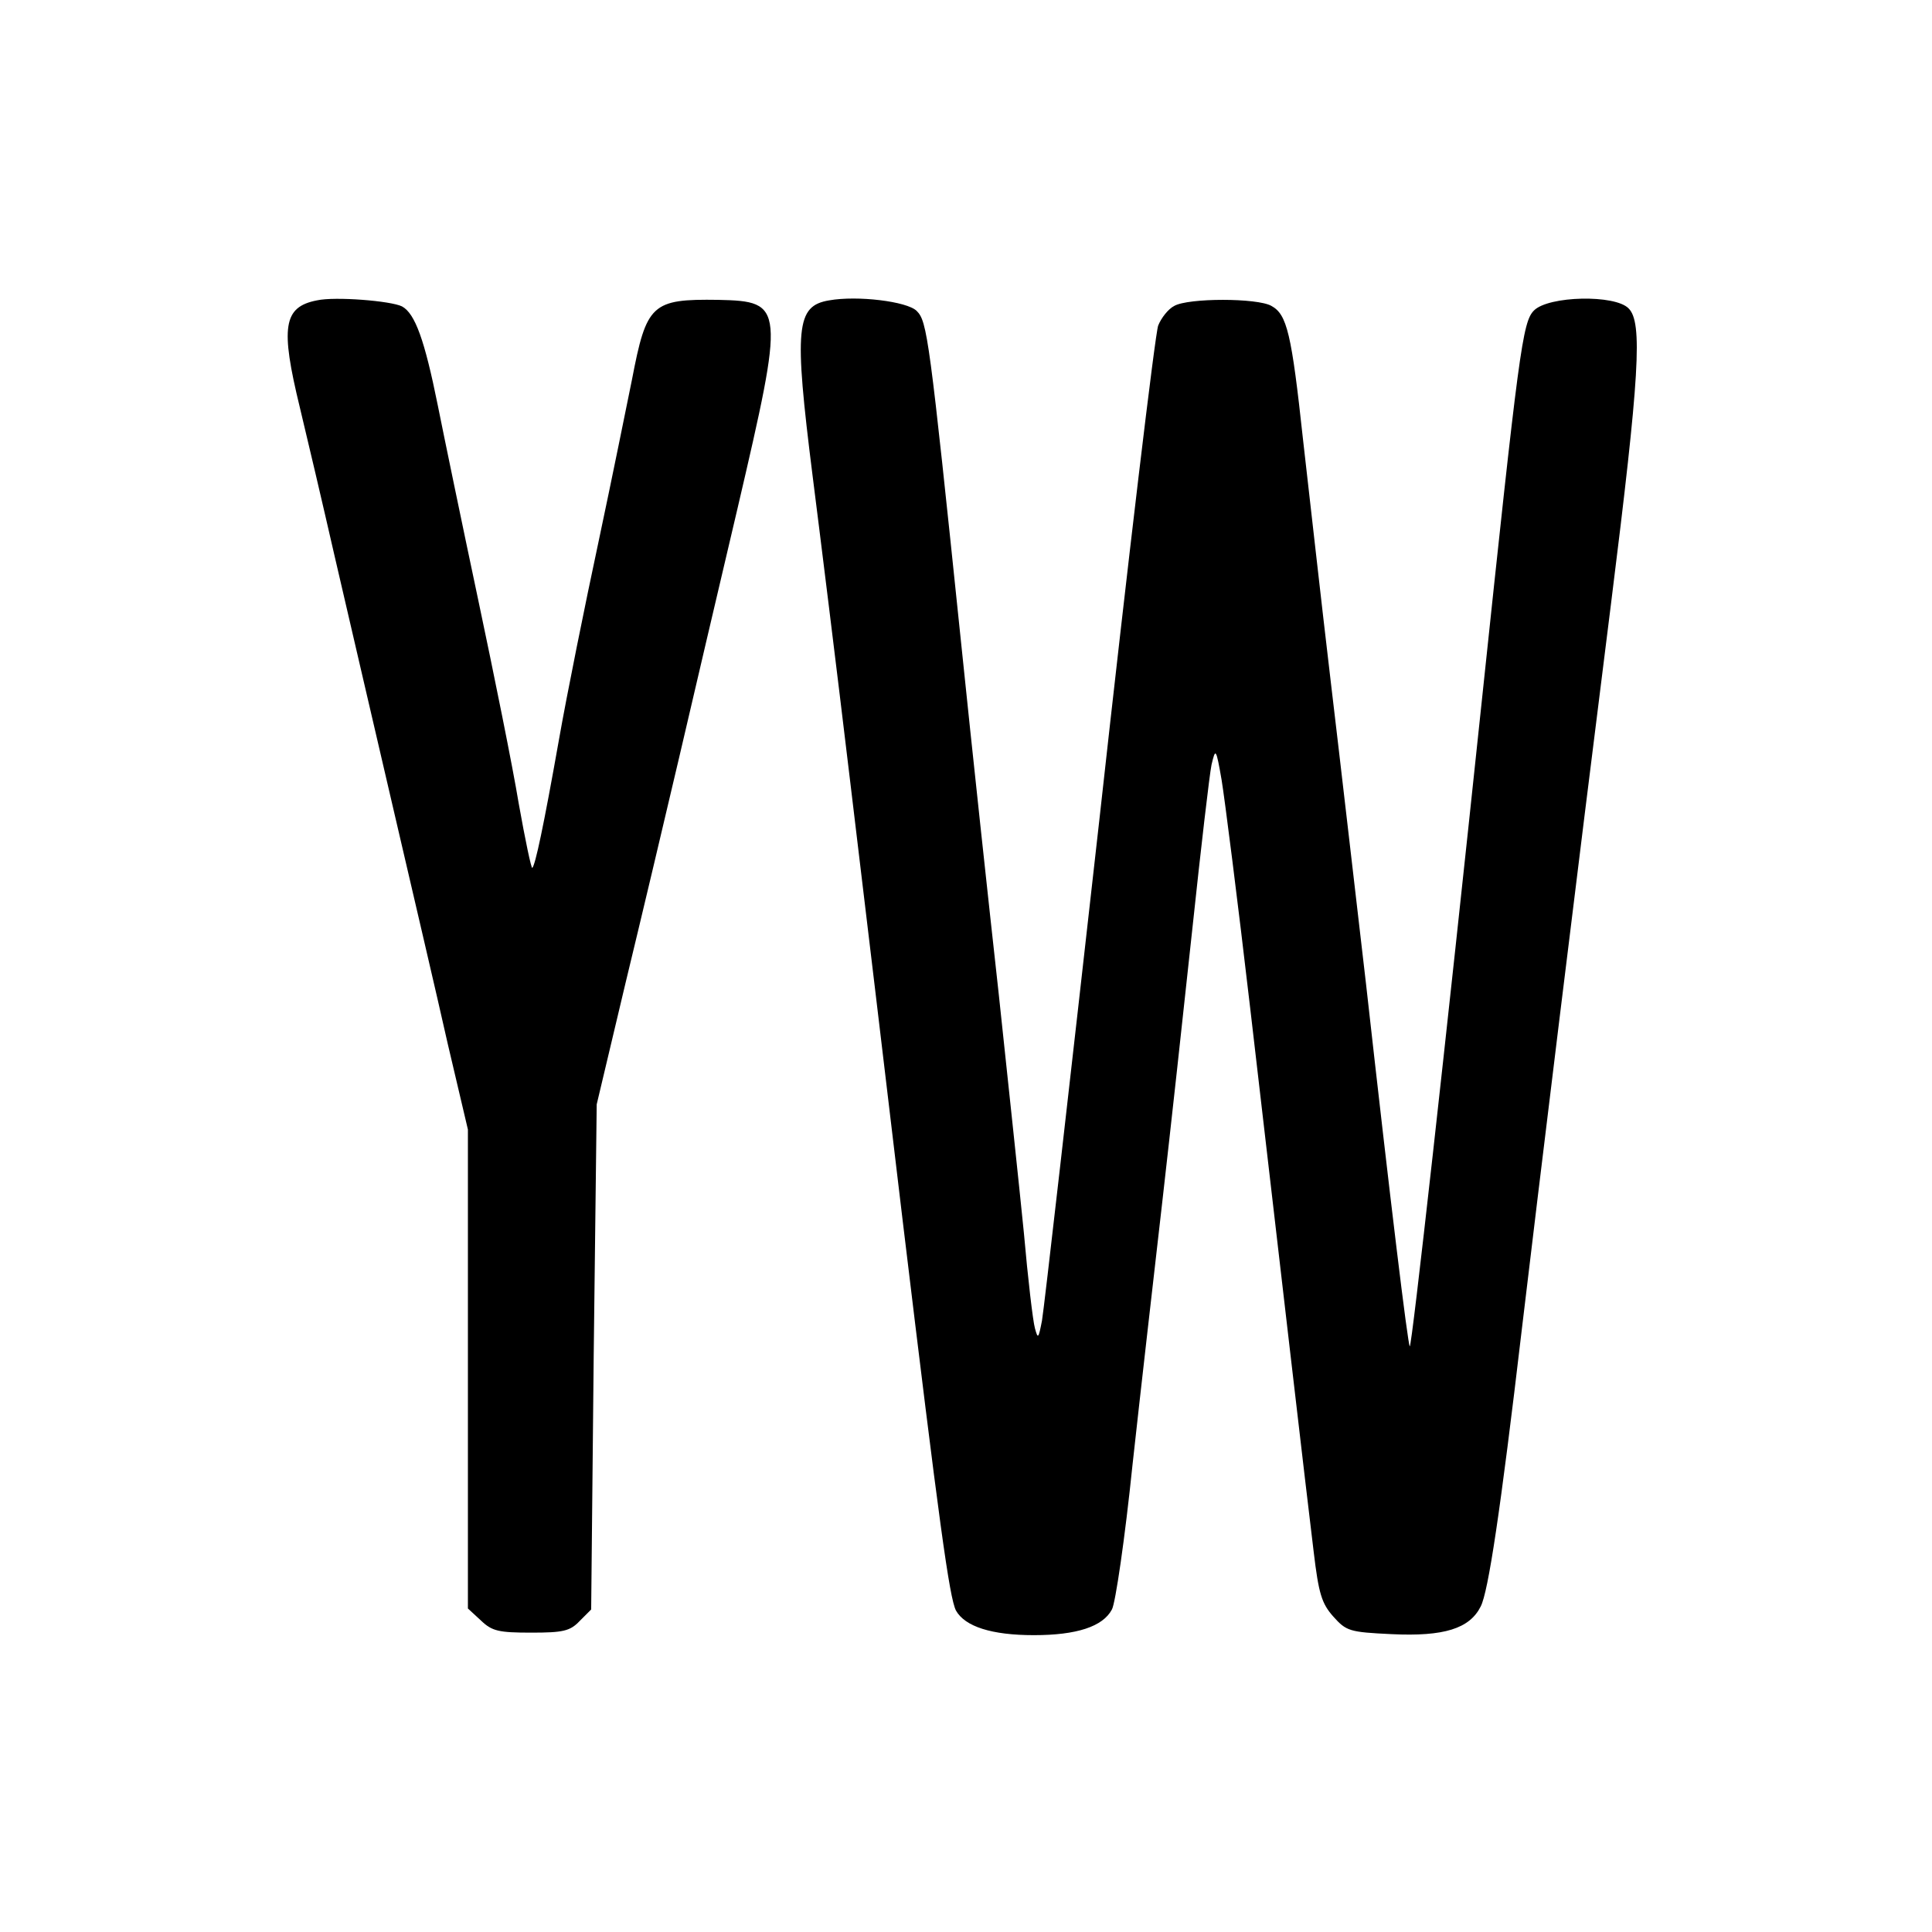
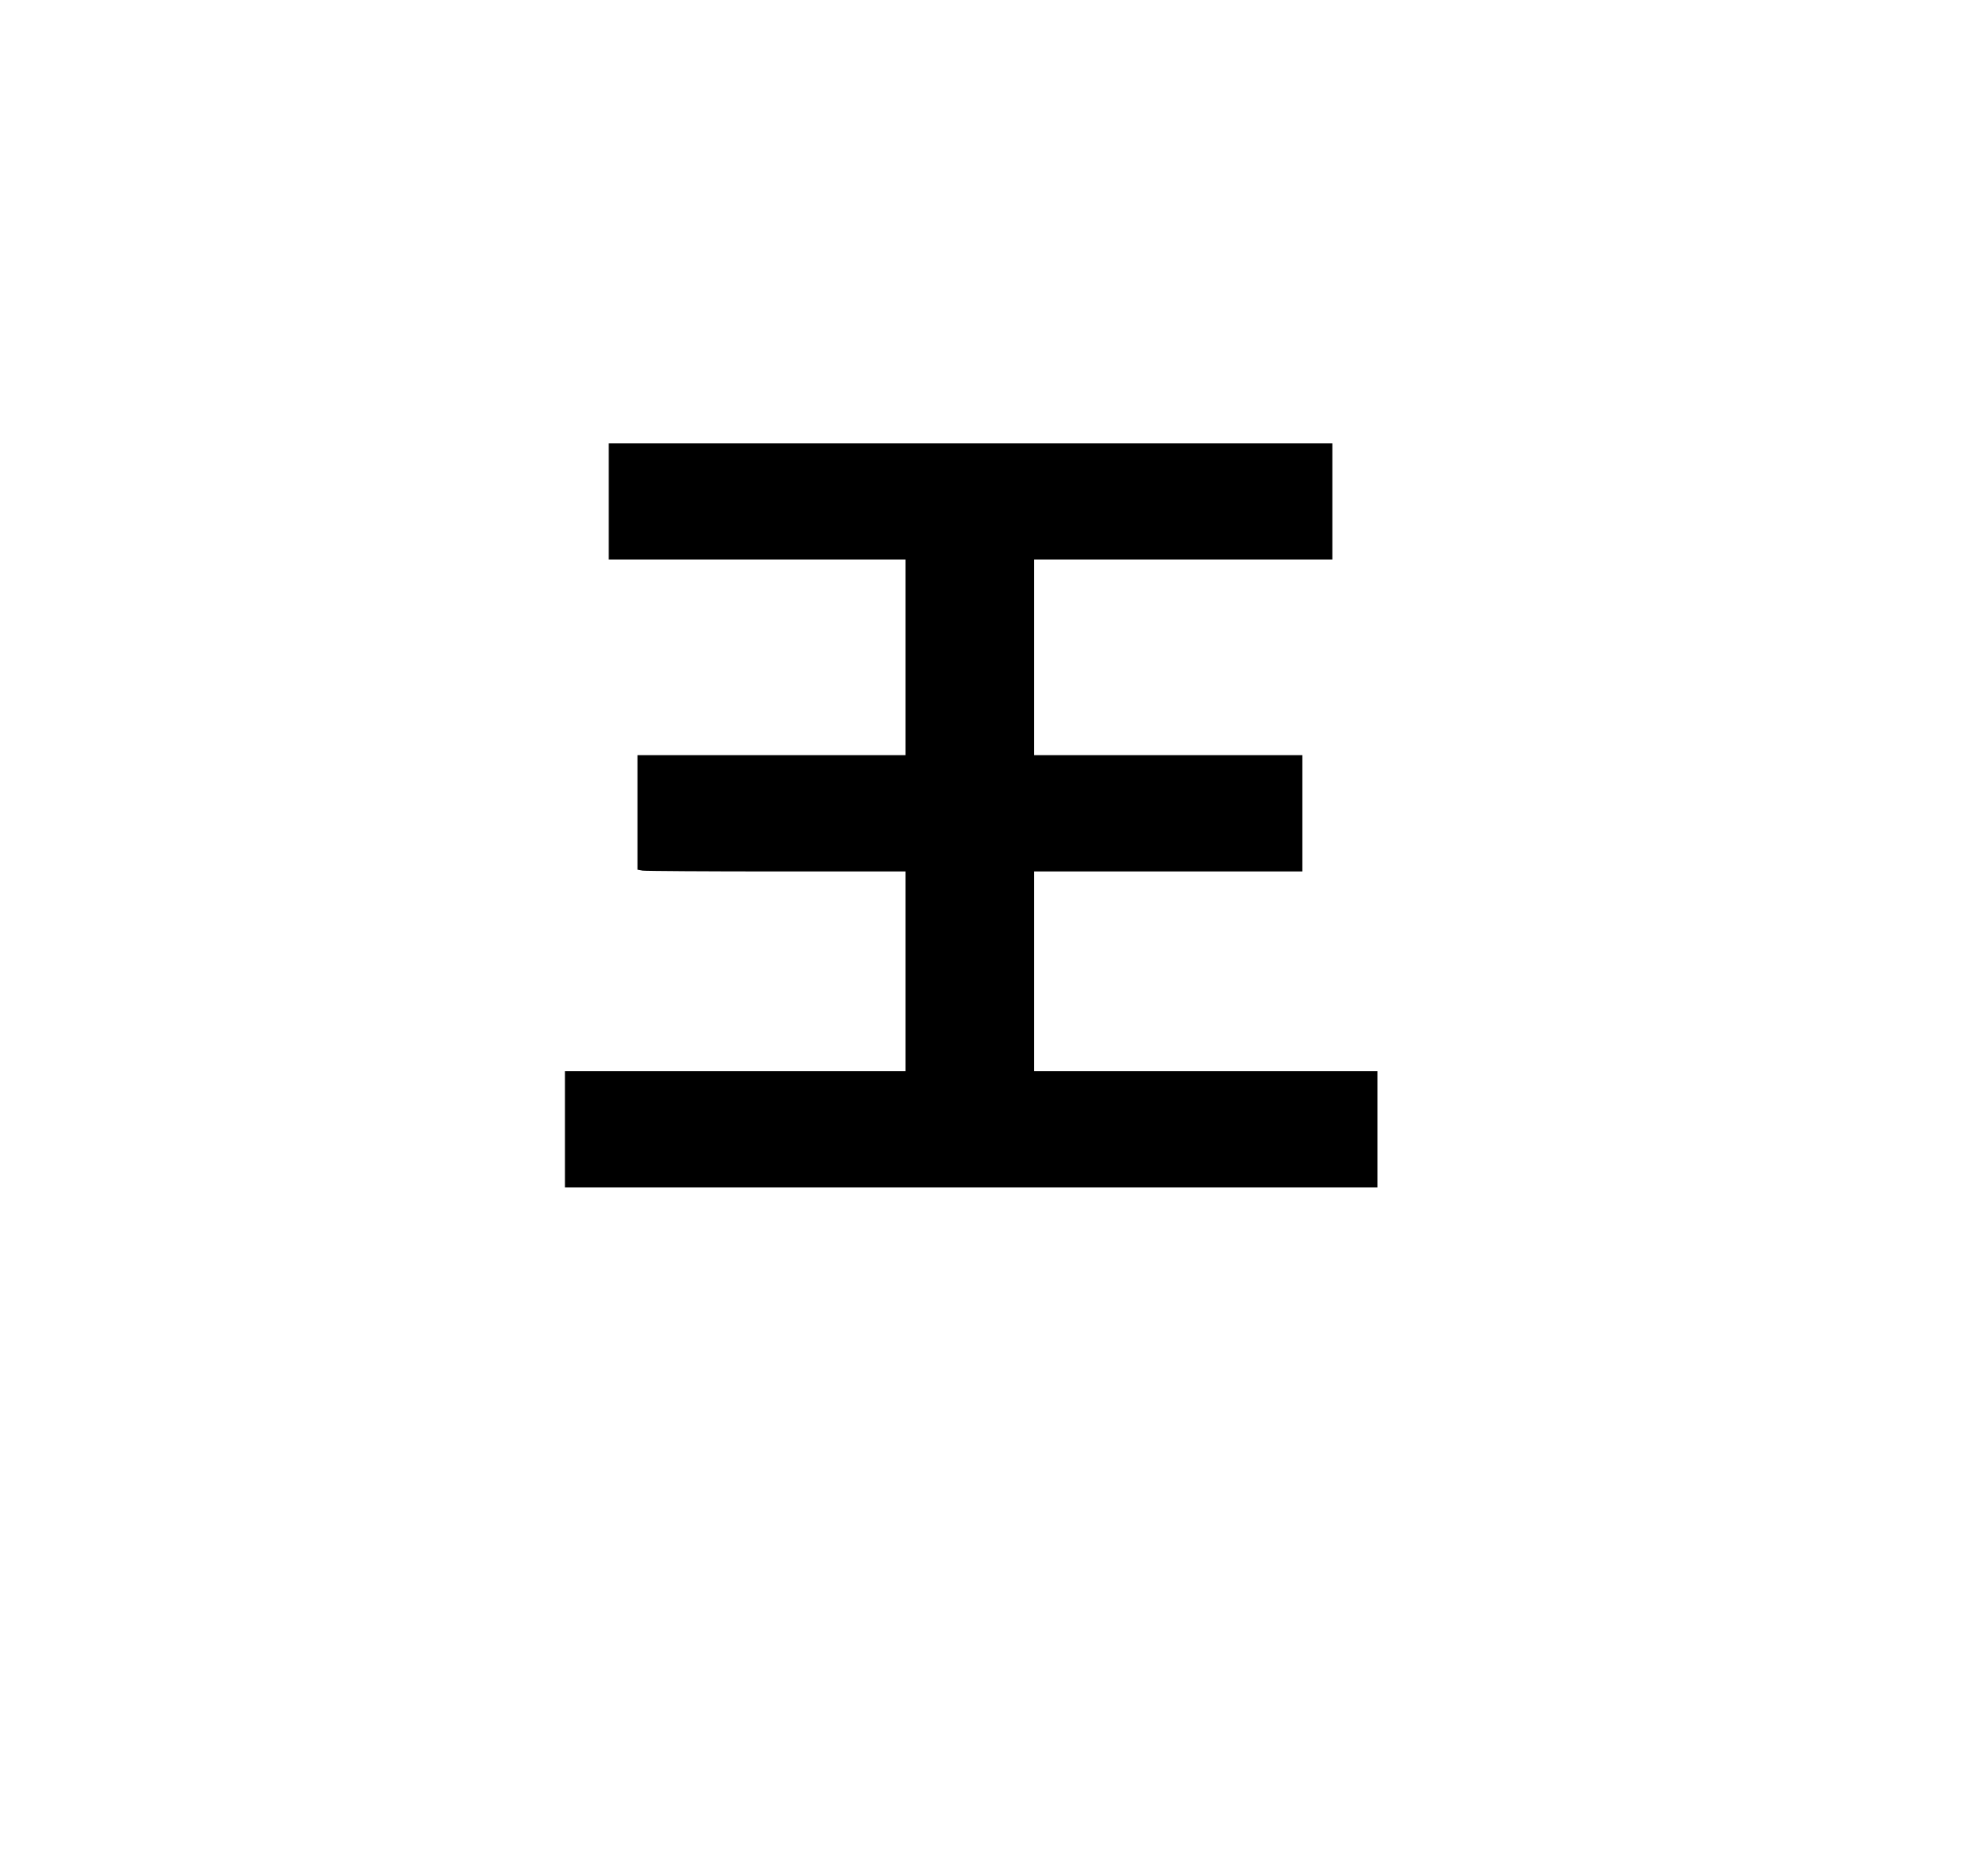
- <svg xmlns="http://www.w3.org/2000/svg" version="1.0" width="384pt" height="384pt" viewBox="0 0 384 384" preserveAspectRatio="xMidYMid meet">
-   <g transform="translate(0,384) scale(0.1,-0.1)" fill="#000000" stroke="none">
-     <path d="M630 3243 c-67 -13 -73 -53 -34 -213 14 -58 45 -190 69 -295 24 -104 76 -327 115 -495 39 -168 89 -381 110 -475 l40 -170 0 -476 0 -476 26 -24 c22 -21 35 -24 100 -24 63 0 77 3 96 23 l23 23 5 502 6 502 57 240 c32 132 80 335 107 450 27 116 79 338 116 495 94 403 93 411 -38 414 -133 2 -143 -8 -172 -159 -10 -49 -39 -193 -66 -320 -27 -126 -63 -304 -79 -395 -31 -175 -47 -249 -53 -255 -2 -2 -14 55 -27 128 -12 73 -49 256 -81 407 -32 151 -68 325 -80 385 -26 129 -45 182 -71 196 -22 11 -133 20 -169 12z" />
-     <path d="M1648 3243 c-66 -11 -70 -54 -33 -348 14 -110 48 -384 75 -610 27 -225 74 -617 104 -870 73 -606 93 -750 106 -776 18 -32 71 -49 155 -49 85 0 137 17 155 51 7 12 26 142 41 288 16 146 43 381 59 521 16 140 43 386 60 545 17 160 34 306 38 325 8 34 9 33 20 -30 6 -36 32 -240 57 -455 60 -516 111 -957 126 -1079 10 -84 16 -103 39 -129 26 -29 32 -31 116 -35 104 -5 155 11 177 55 15 29 39 187 82 553 31 261 108 892 177 1440 57 455 63 559 35 587 -27 28 -159 25 -188 -4 -23 -23 -30 -77 -104 -778 -72 -683 -139 -1284 -143 -1281 -4 5 -38 283 -87 721 -20 171 -51 441 -70 600 -19 160 -43 376 -55 480 -23 213 -32 250 -63 267 -28 16 -165 16 -193 0 -12 -6 -26 -24 -32 -39 -6 -15 -59 -458 -117 -983 -59 -525 -110 -973 -114 -995 -7 -36 -8 -37 -14 -15 -4 14 -14 99 -22 190 -9 91 -32 305 -50 475 -19 171 -53 486 -75 700 -63 607 -67 636 -88 657 -19 19 -118 31 -174 21z" />
+ <svg xmlns="http://www.w3.org/2000/svg" version="1.0" width="1435pt" height="1371pt" viewBox="0 0 1435 1371" preserveAspectRatio="xMidYMid meet">
+   <g transform="translate(0,1371) scale(0.1,-0.1)" fill="#000000" stroke="none">
+     <path d="M4450 10045 l0 -425 1085 0 1085 0 0 -715 0 -715 -980 0 -980 0 0 -419 0 -418 38 -7 c20 -3 461 -6 980 -6 l942 0 0 -730 0 -730 -1245 0 -1245 0 0 -425 0 -425 2970 0 2970 0 0 425 0 425 -1255 0 -1255 0 0 730 0 730 980 0 980 0 0 425 0 425 -980 0 -980 0 0 715 0 715 1090 0 1090 0 0 425 0 425 -2645 0 -2645 0 0 -425z" />
  </g>
</svg>
